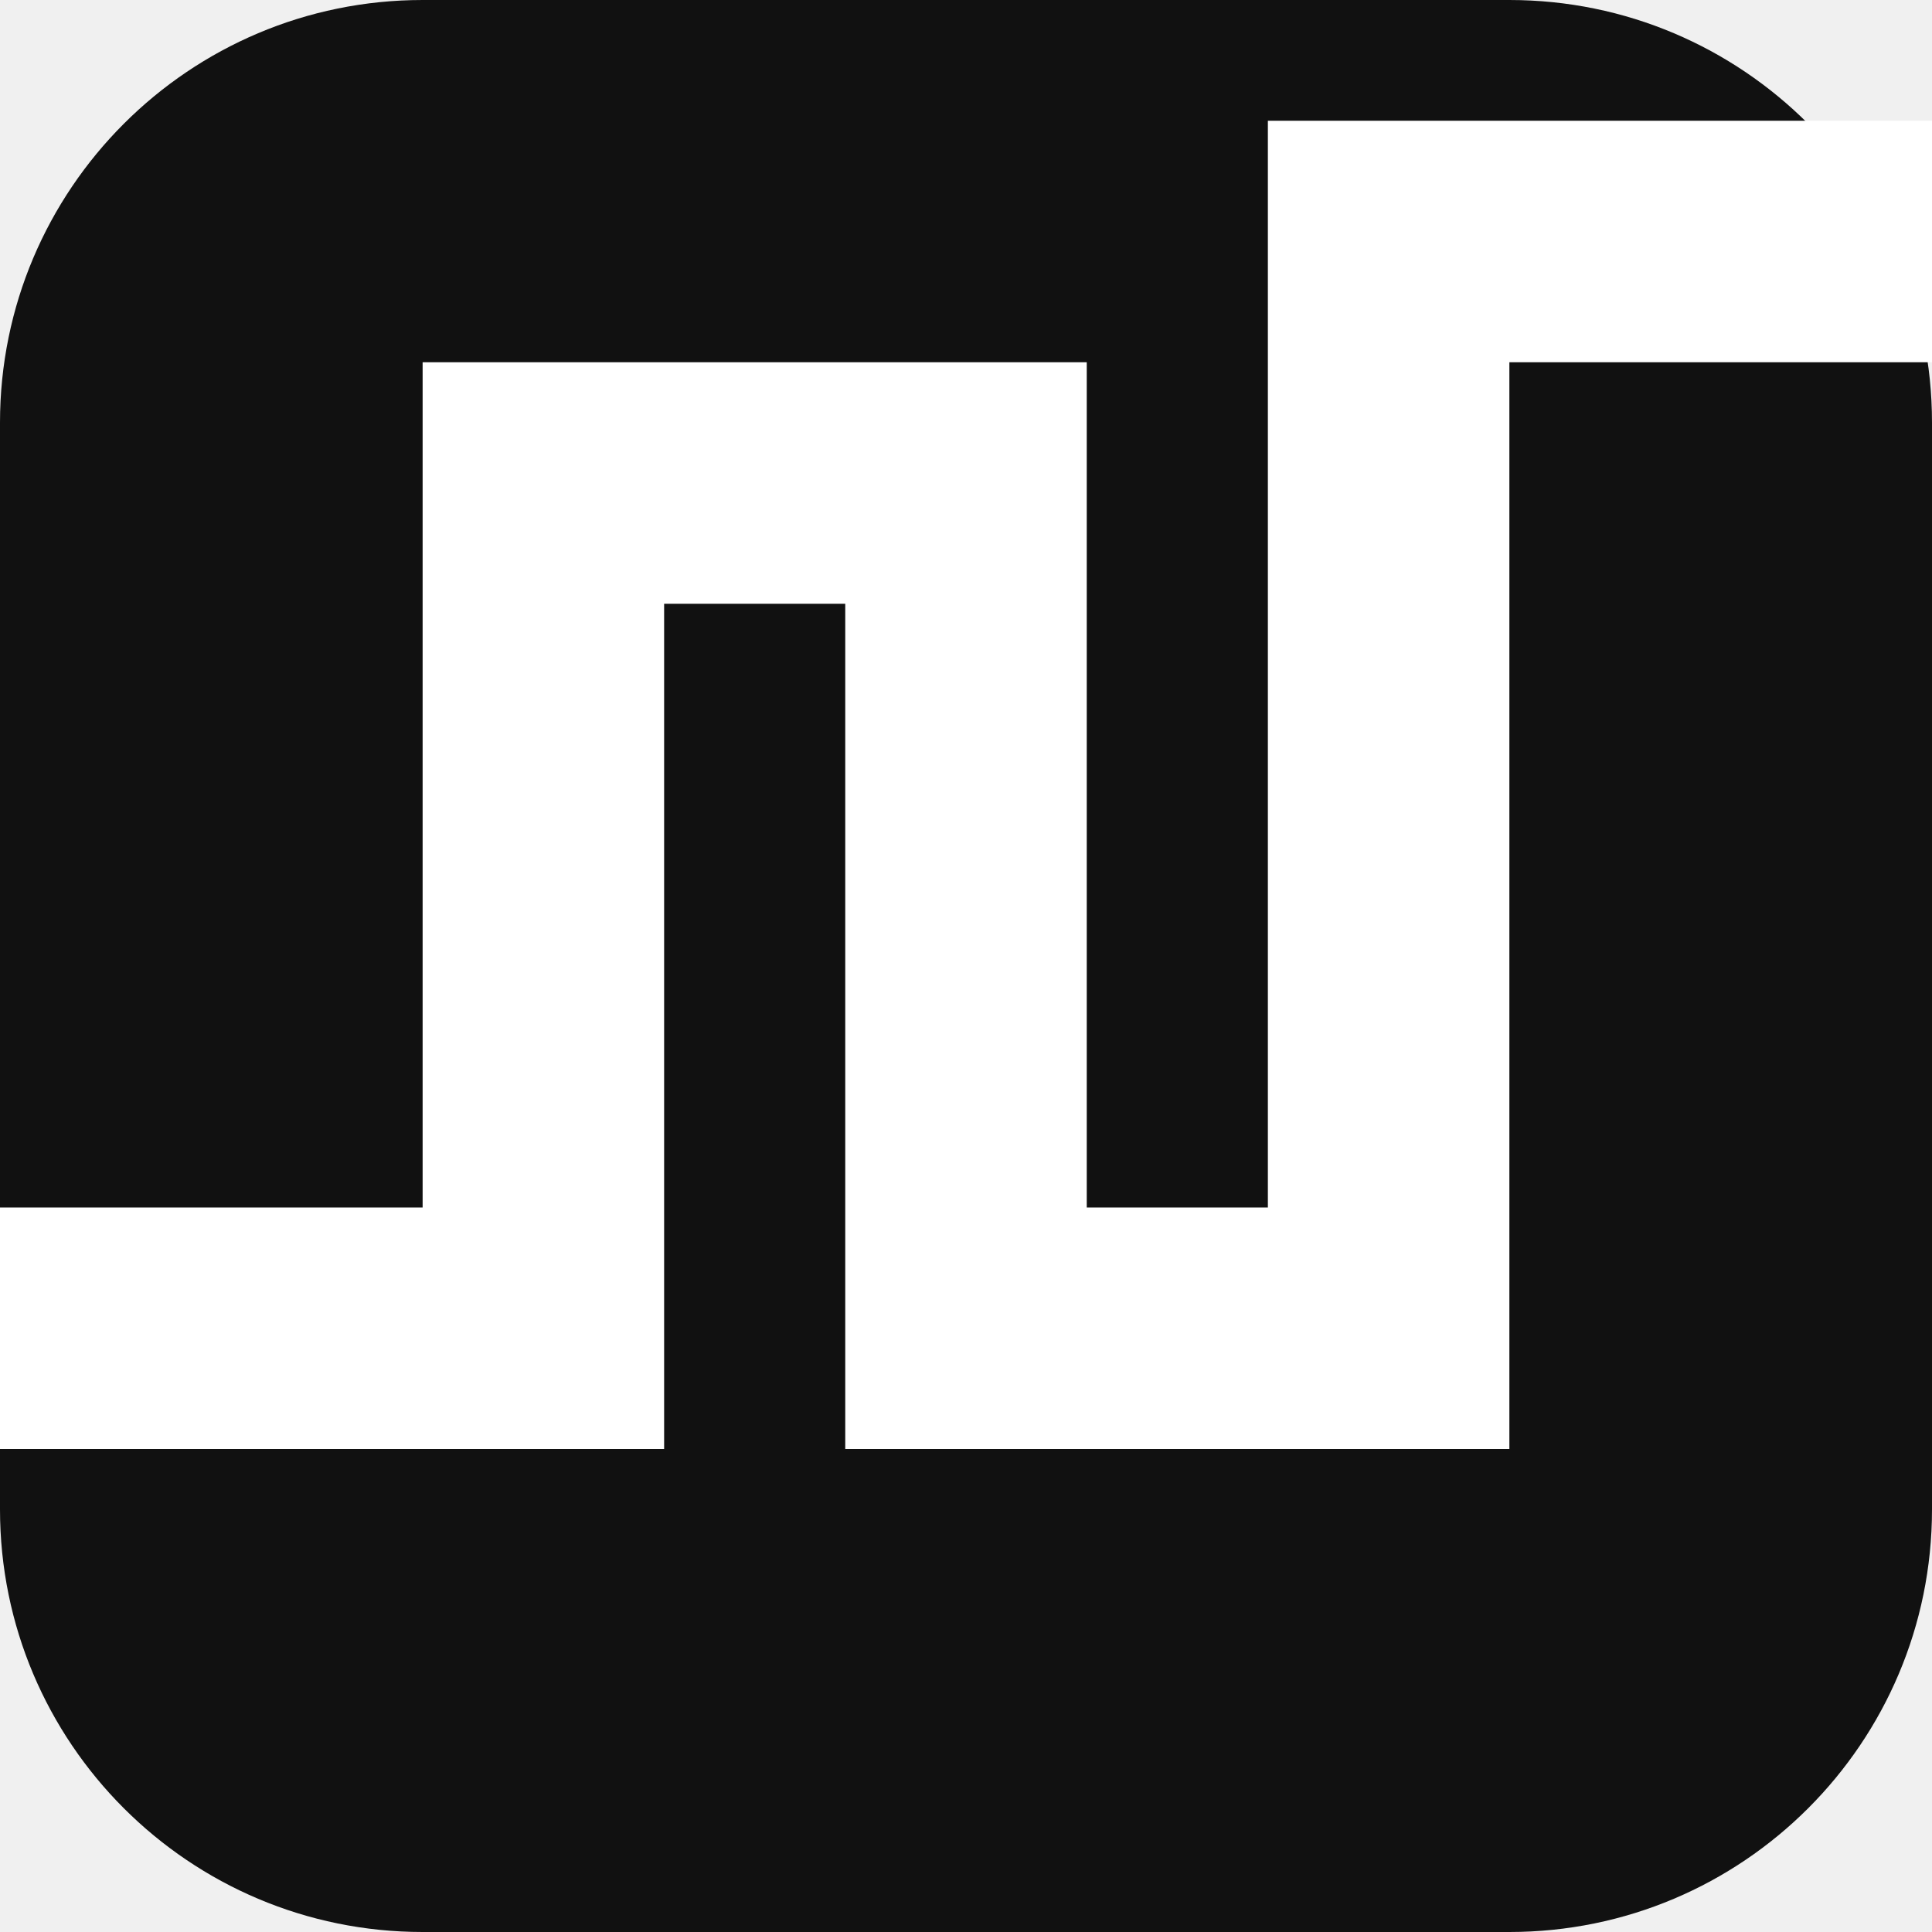
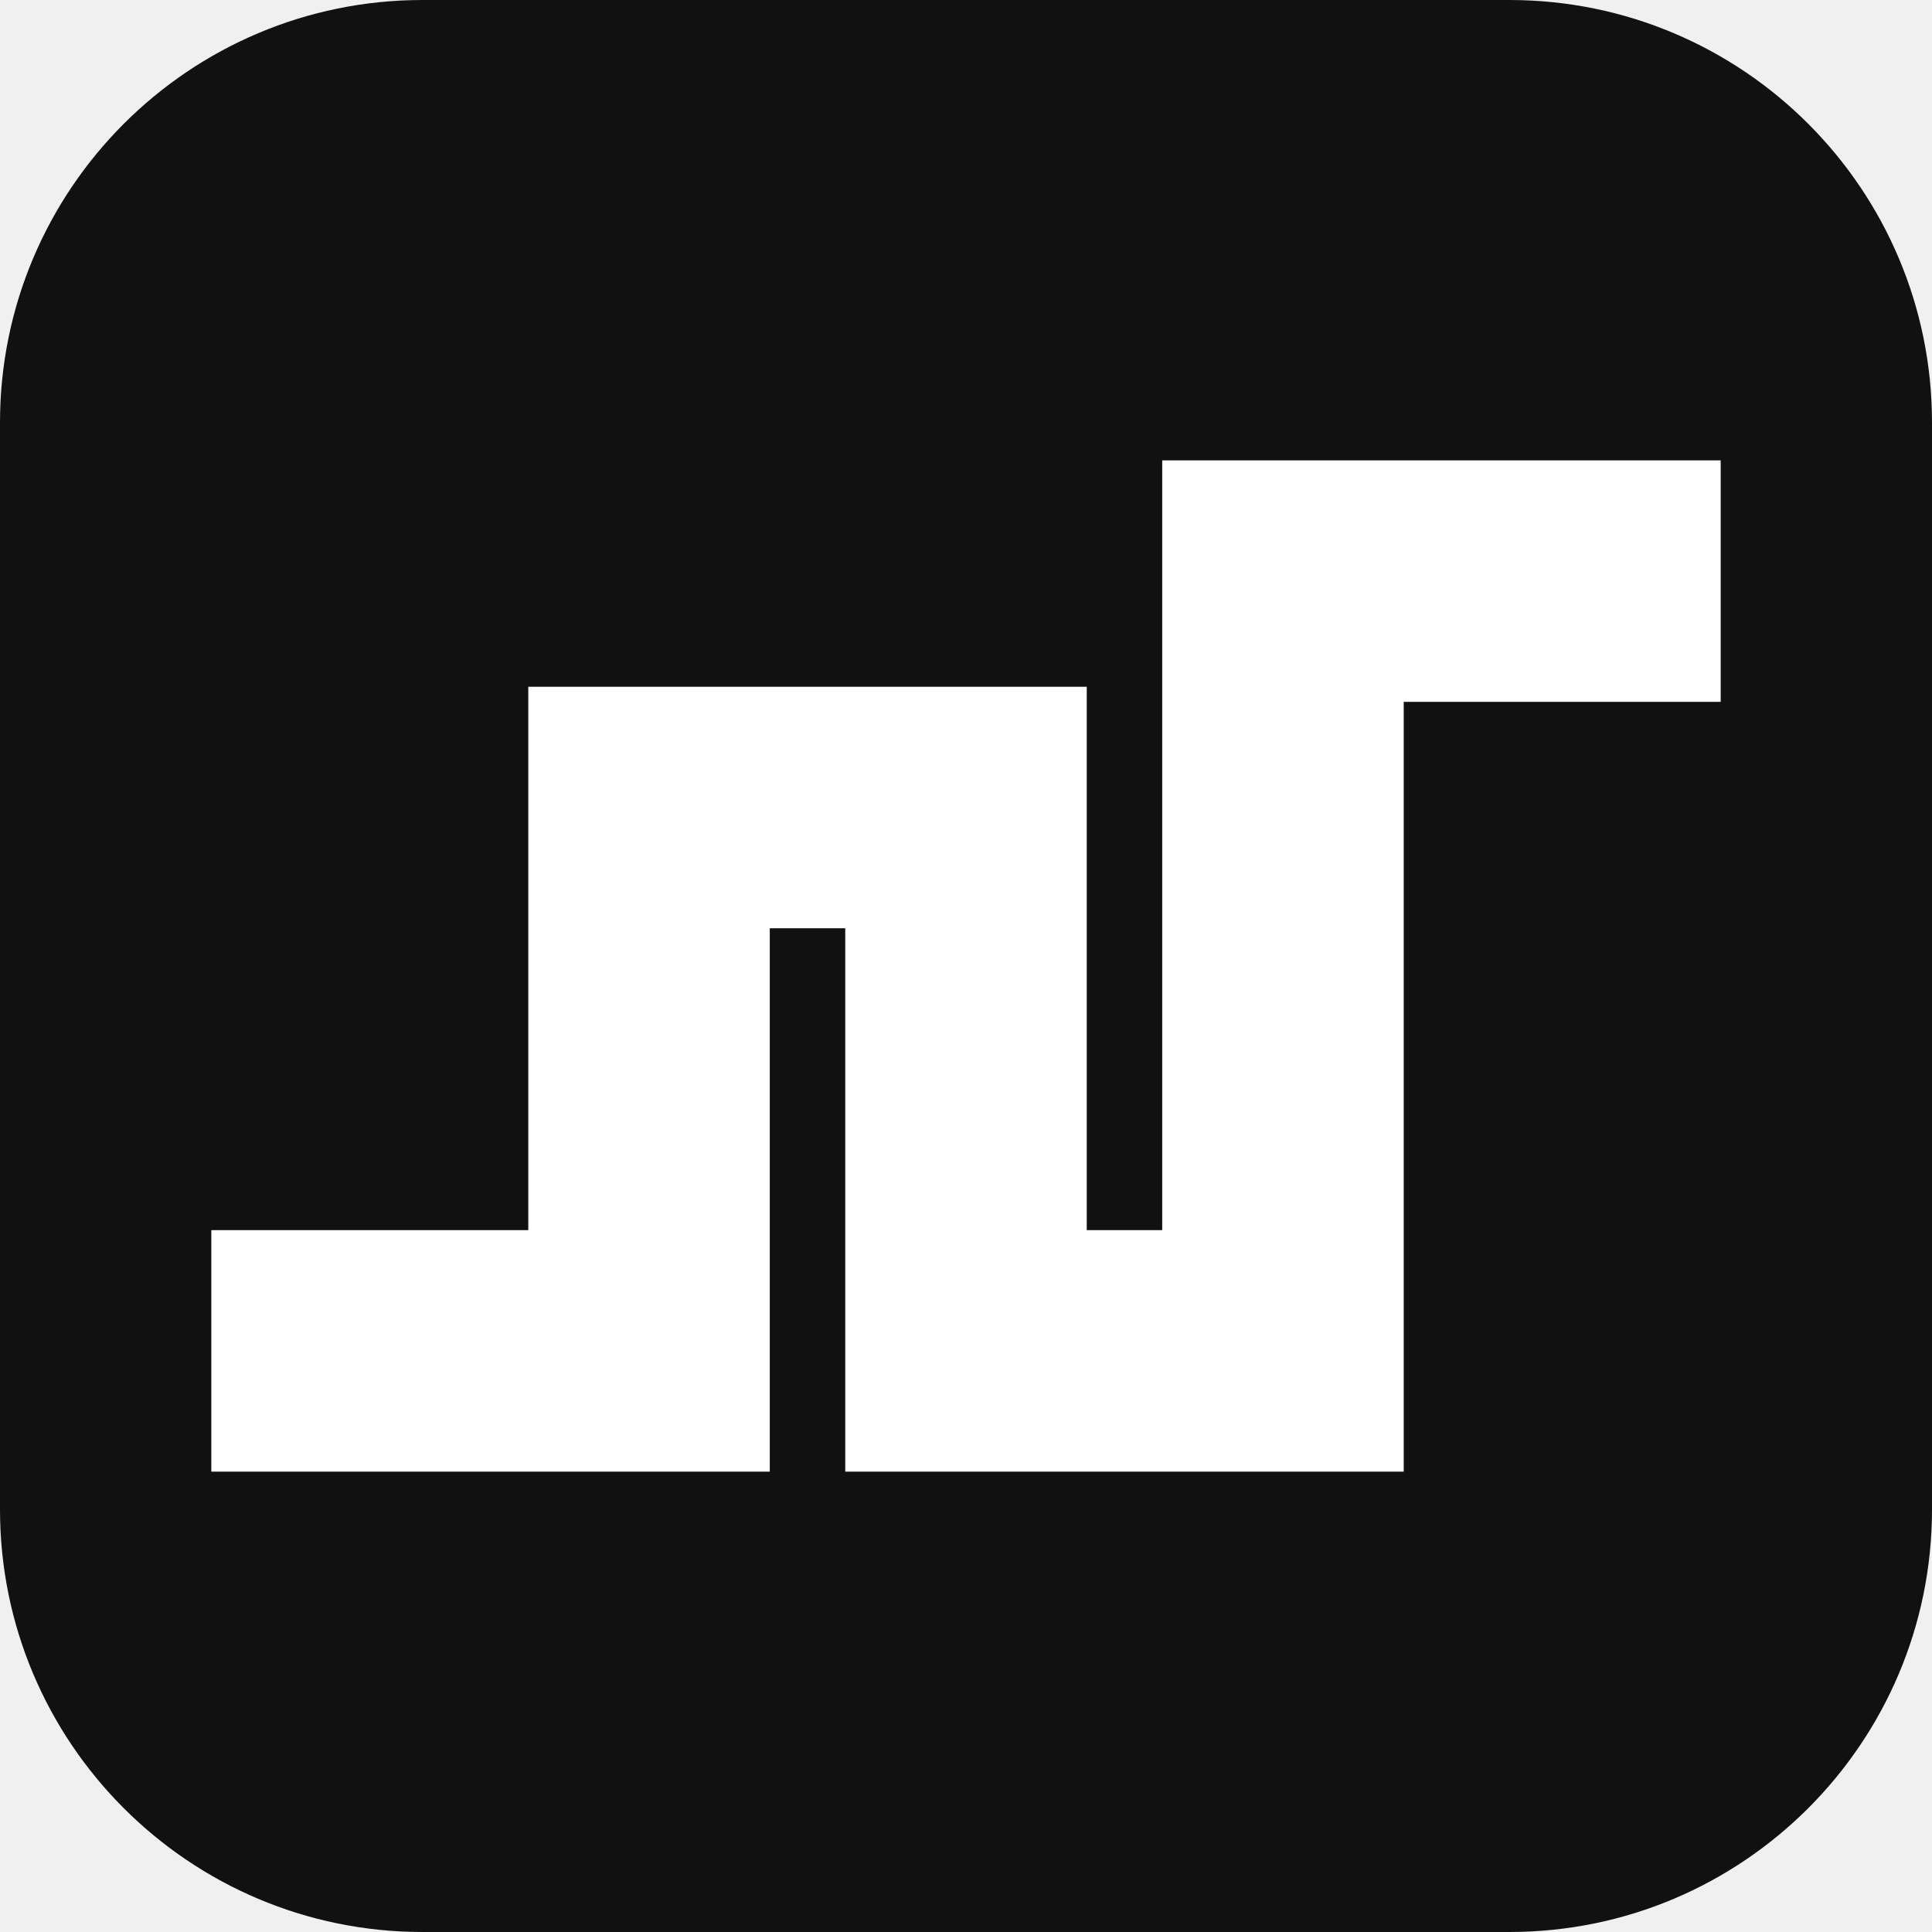
<svg xmlns="http://www.w3.org/2000/svg" viewBox="0 0 64 64">
  <rect width="64" height="64" rx="14" fill="#111111" />
-   <polyline points="2,44 18,44 18,16 32,16 32,44 46,44 46,8 60,8" fill="none" stroke="#ffffff" stroke-width="8" stroke-linecap="square" stroke-linejoin="miter" />
+   <polyline points="11,44.75 21.5,44.75 21.5,26.75 32,26.75 32,44.75 42.5,44.75 42.5,19.25 53,19.25" fill="none" stroke="#ffffff" stroke-width="8" stroke-linecap="square" stroke-linejoin="miter" />
</svg>
